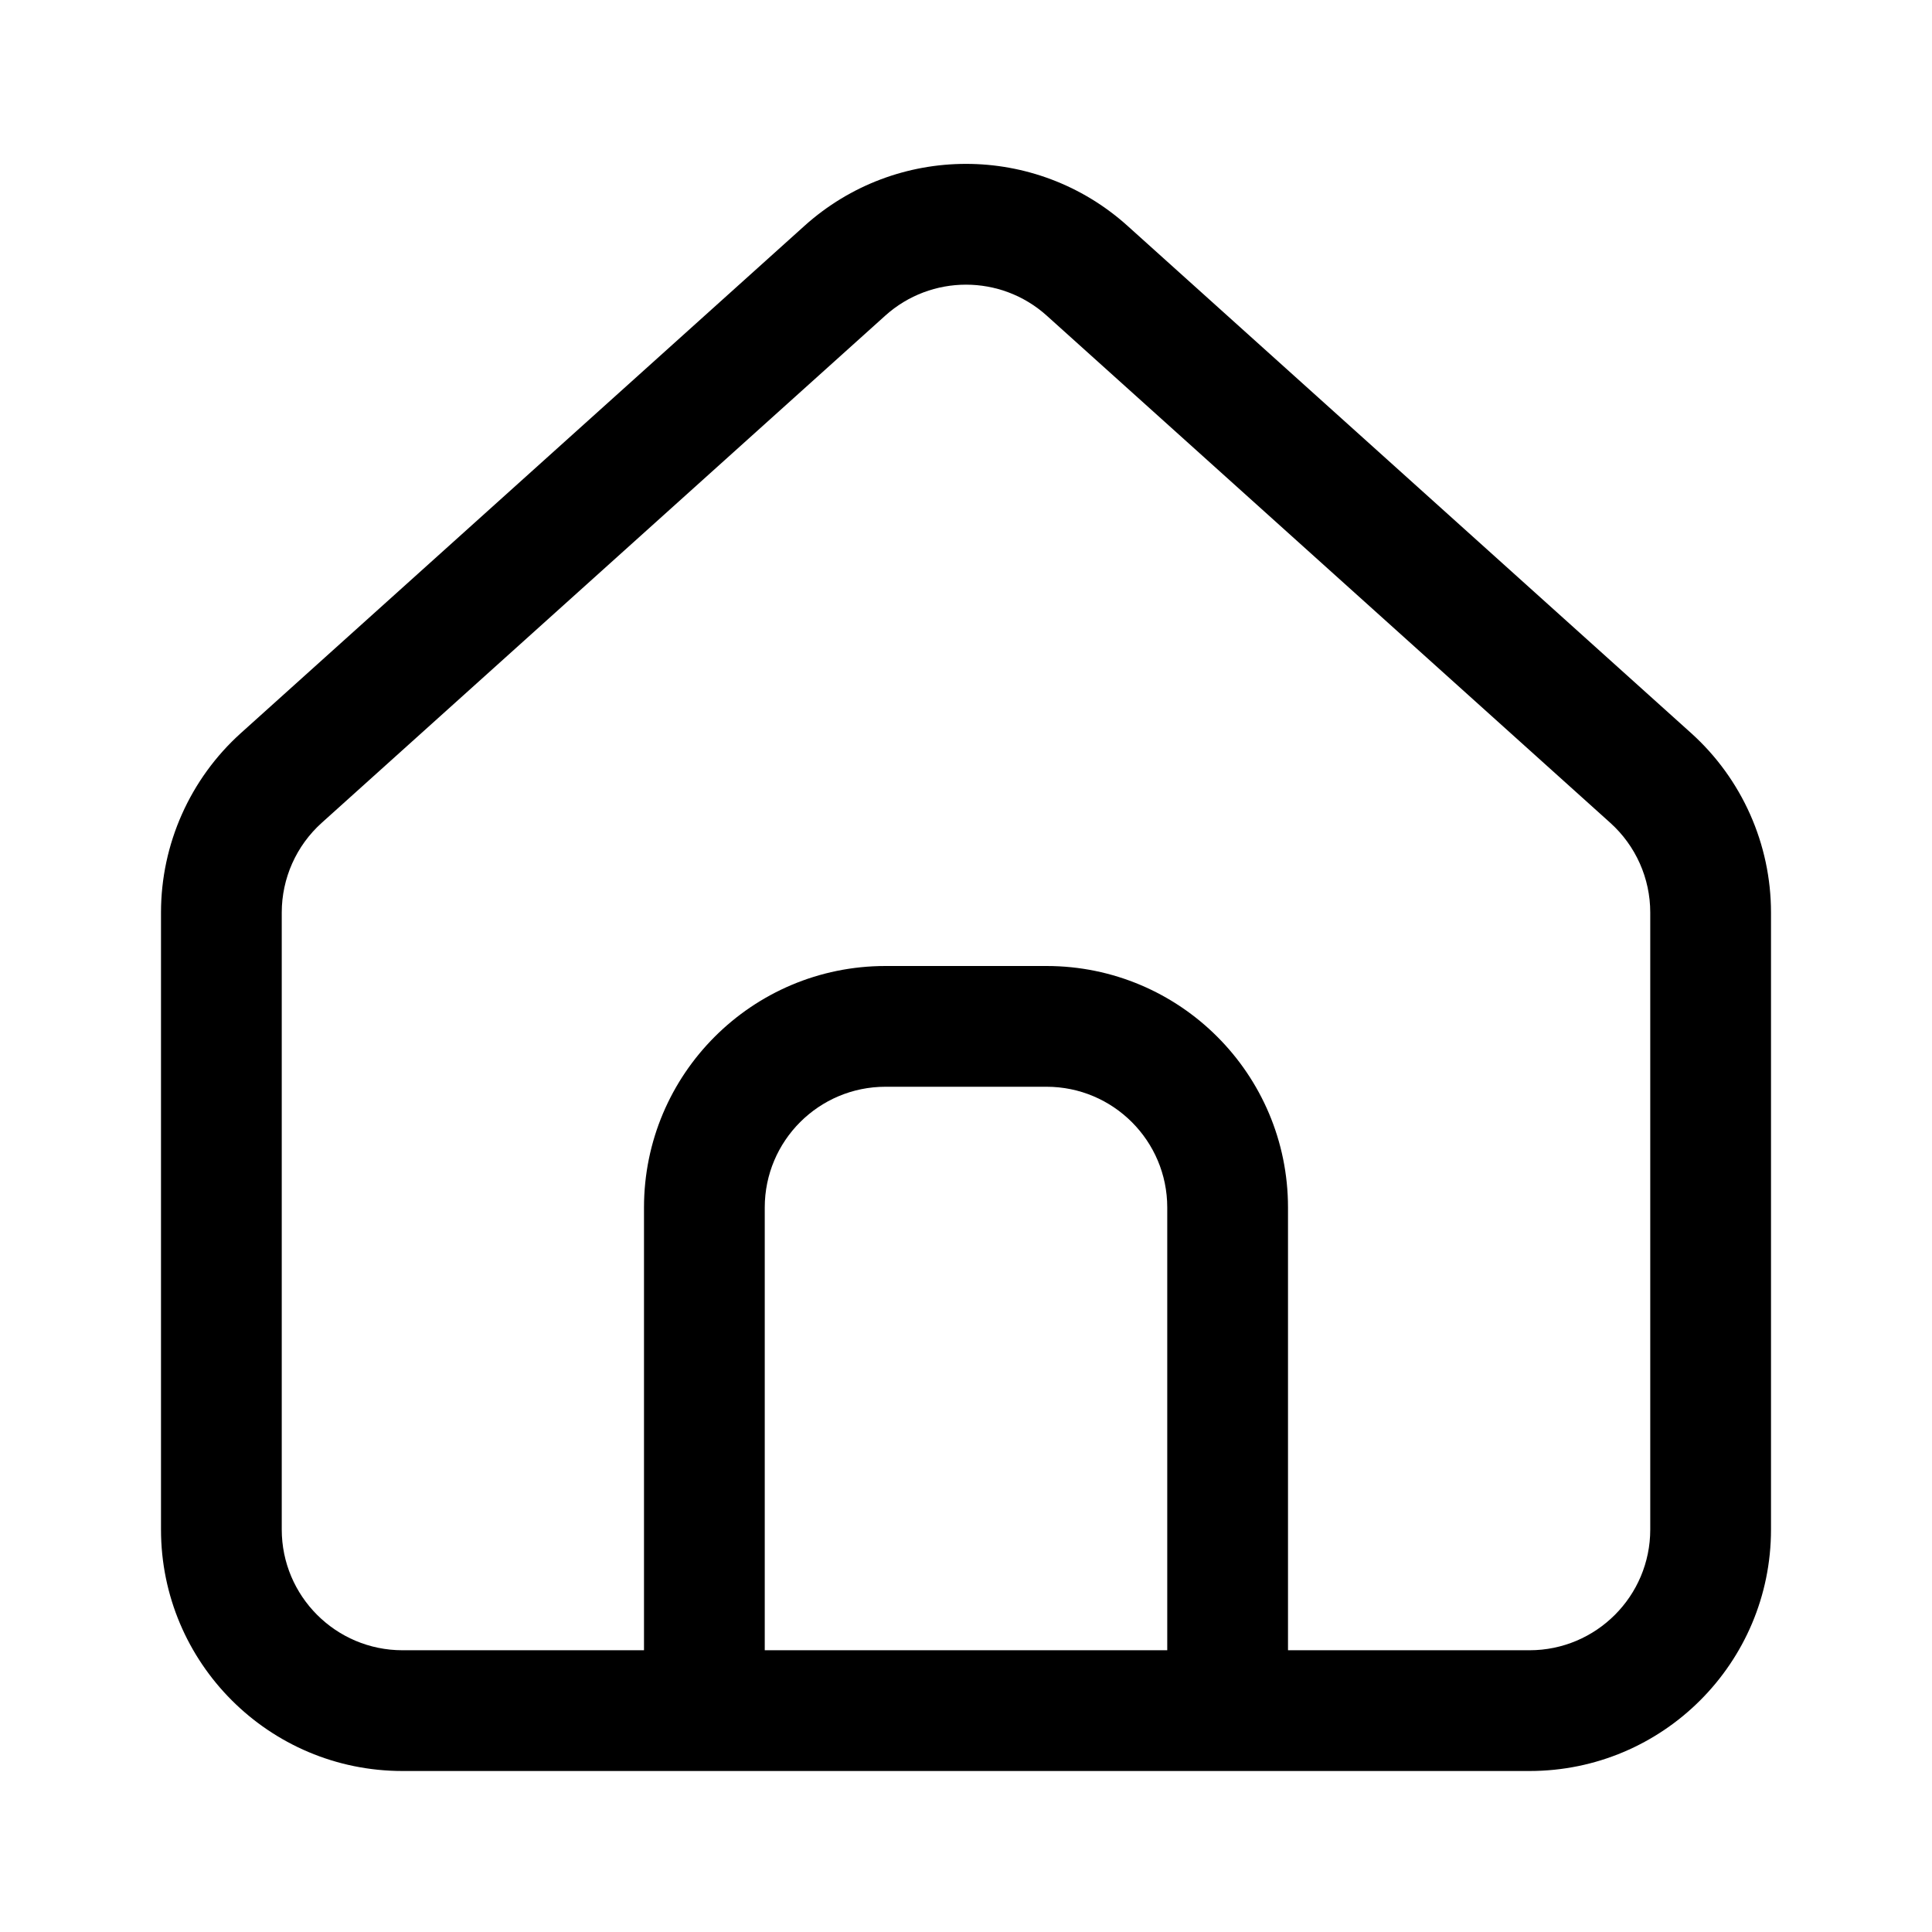
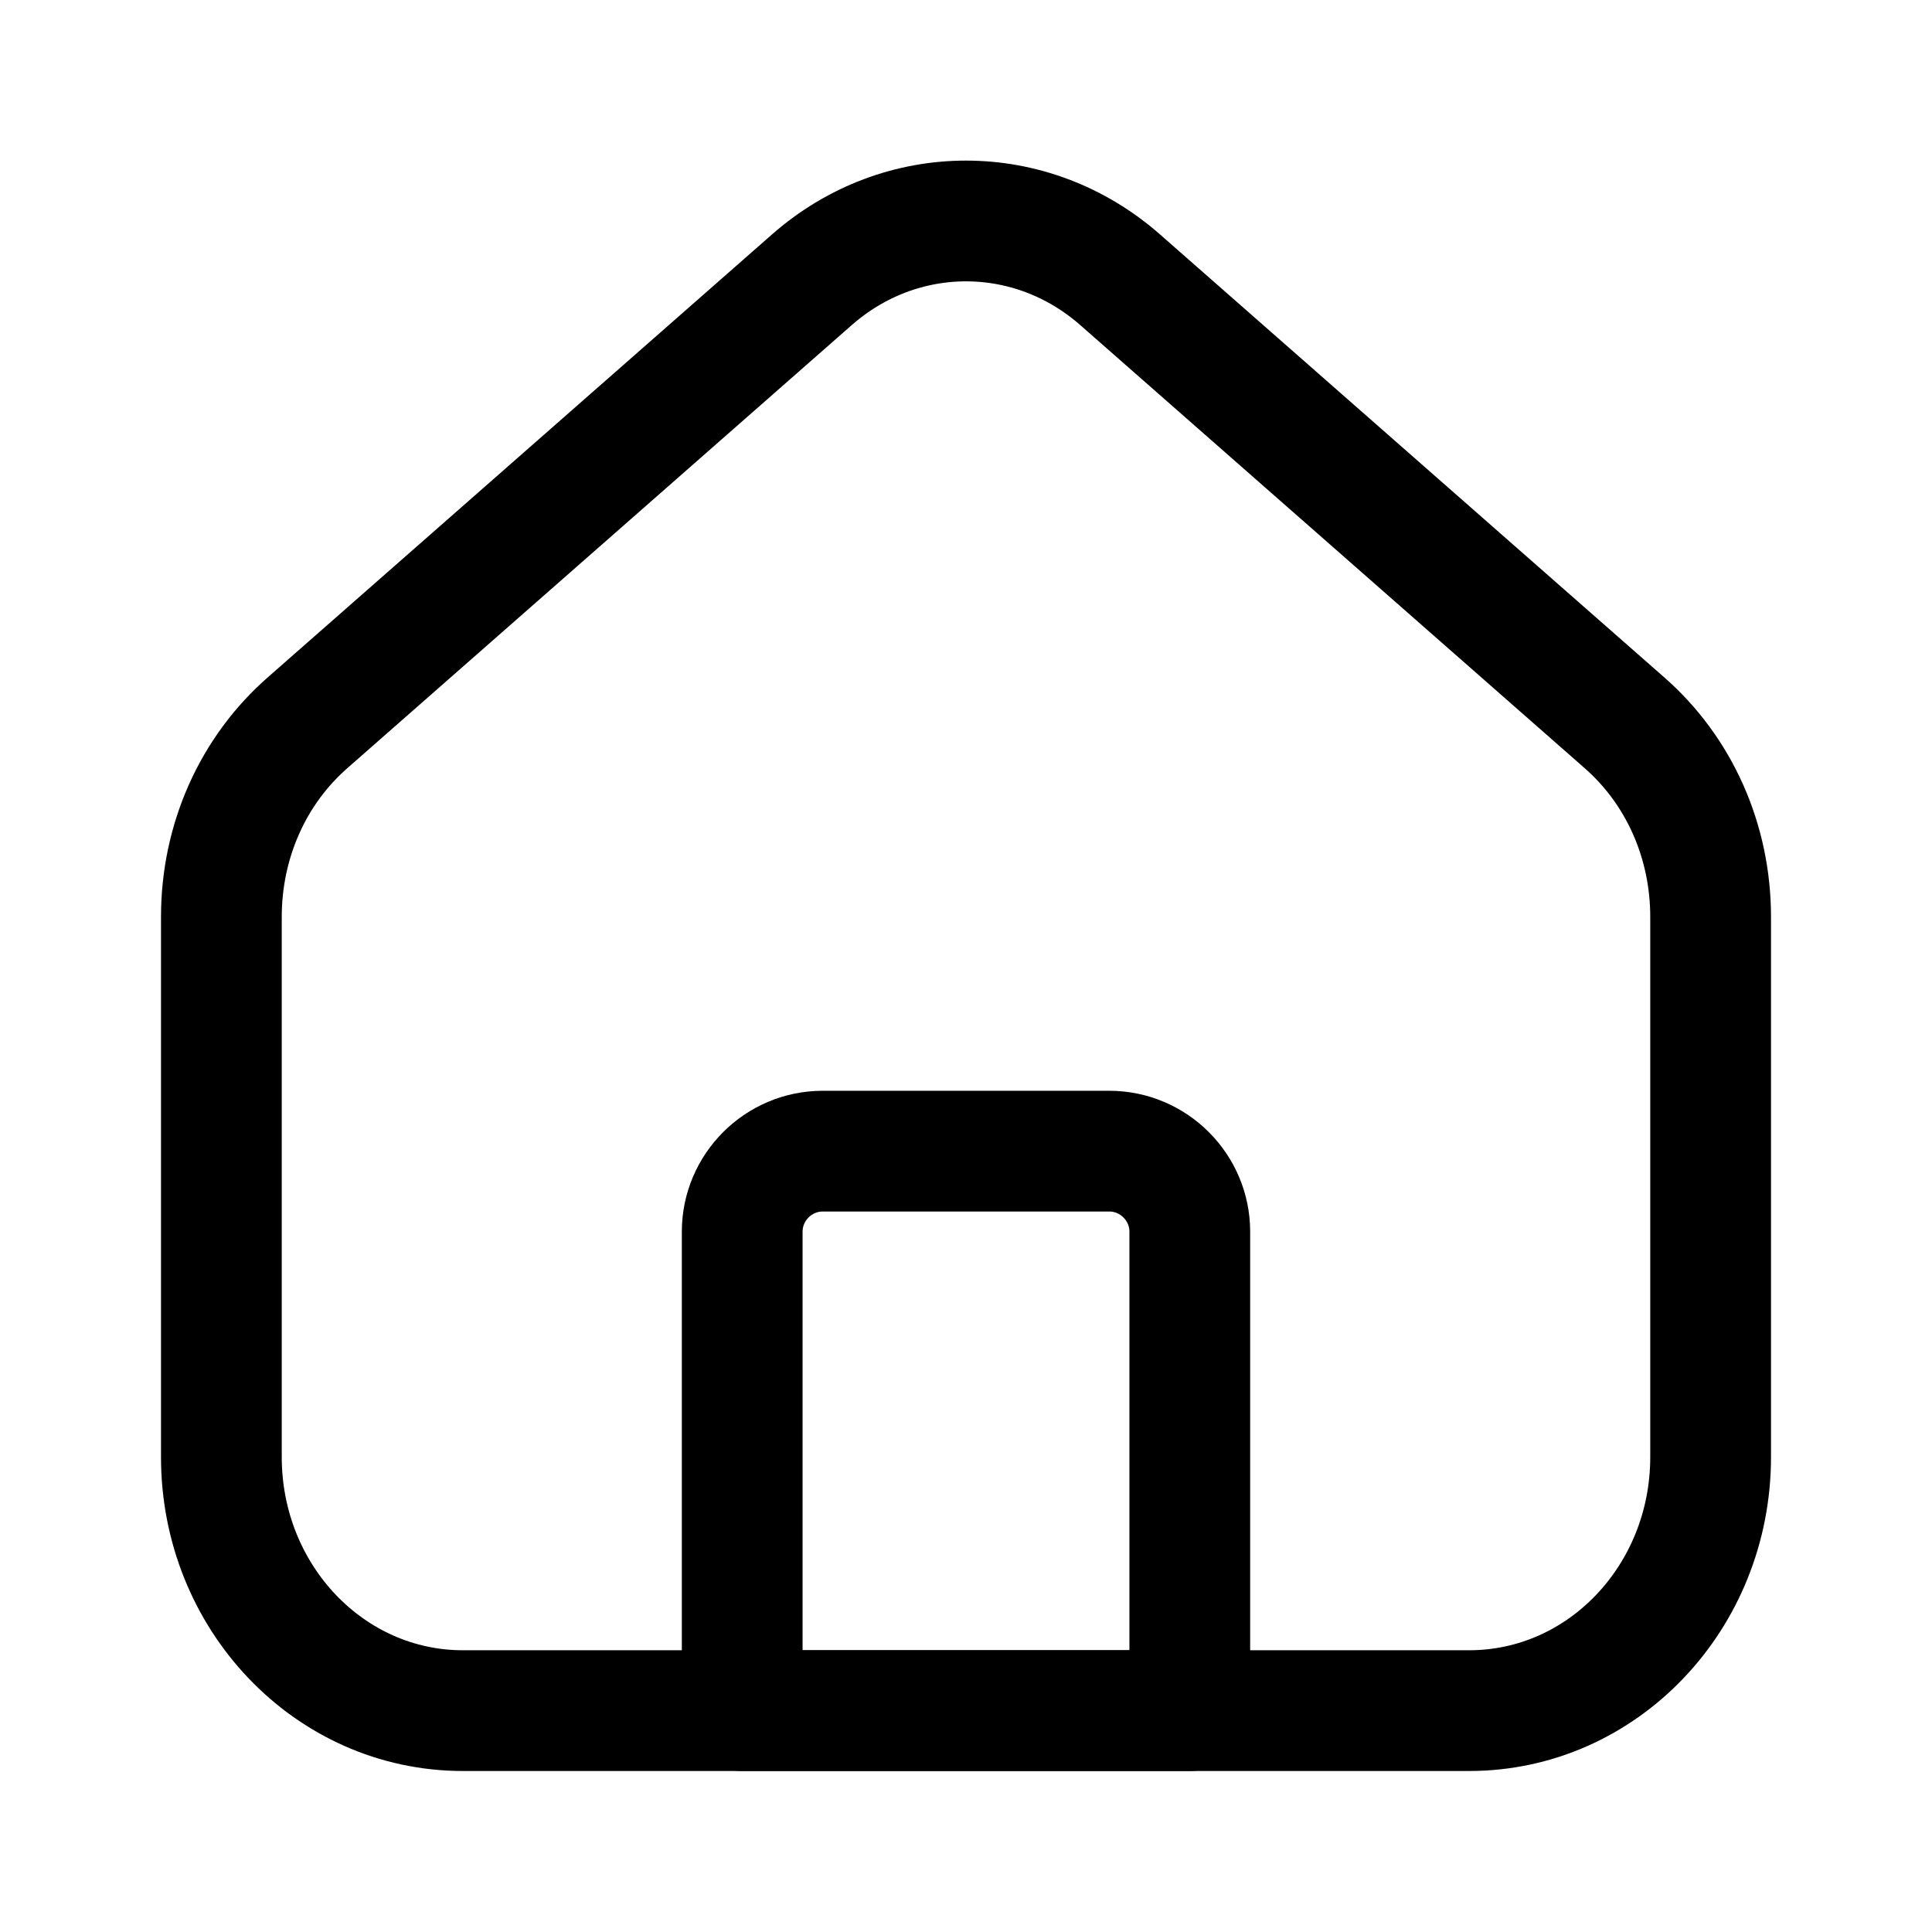
<svg xmlns="http://www.w3.org/2000/svg" width="24" height="24" viewBox="0 0 24 24" fill="none">
-   <path fill-rule="evenodd" clip-rule="evenodd" d="M5 22C3.343 22 2 20.657 2 19V11.336C2 10.486 2.361 9.675 2.993 9.106L9.993 2.806C11.134 1.779 12.866 1.779 14.007 2.806L21.007 9.106C21.639 9.675 22 10.486 22 11.336V19C22 20.657 20.657 22 19 22H5ZM20.5 11.336V19C20.5 19.828 19.828 20.5 19 20.5H16V15C16 13.343 14.657 12 13 12H11C9.343 12 8 13.343 8 15V20.5H5C4.172 20.5 3.5 19.828 3.5 19V11.336C3.5 10.911 3.68 10.506 3.997 10.221L10.997 3.921C11.567 3.408 12.433 3.408 13.003 3.921L20.003 10.221C20.32 10.506 20.5 10.911 20.5 11.336ZM9.5 20.5V15C9.5 14.172 10.172 13.5 11 13.5H13C13.828 13.5 14.5 14.172 14.5 15V20.5H9.5Z" fill="black" />
+   <path d="M14.78 21.25H9.22V15.3C9.22 14.75 9.67 14.3 10.22 14.3H13.78C14.33 14.3 14.78 14.75 14.78 15.3V21.25V21.25Z" stroke="black" stroke-width="1.5" stroke-linecap="round" stroke-linejoin="round" />
+   <path d="M21.25 11.39V18.1C21.25 19.84 19.91 21.25 18.25 21.25H5.75C4.09 21.25 2.75 19.84 2.75 18.1V11.39C2.75 10.45 3.14 9.57 3.83 8.97L10.08 3.48C11.19 2.5 12.81 2.5 13.92 3.48L20.17 8.97C20.86 9.57 21.25 10.45 21.25 11.39Z" stroke="black" stroke-width="1.5" stroke-linecap="round" stroke-linejoin="round" />
</svg>
